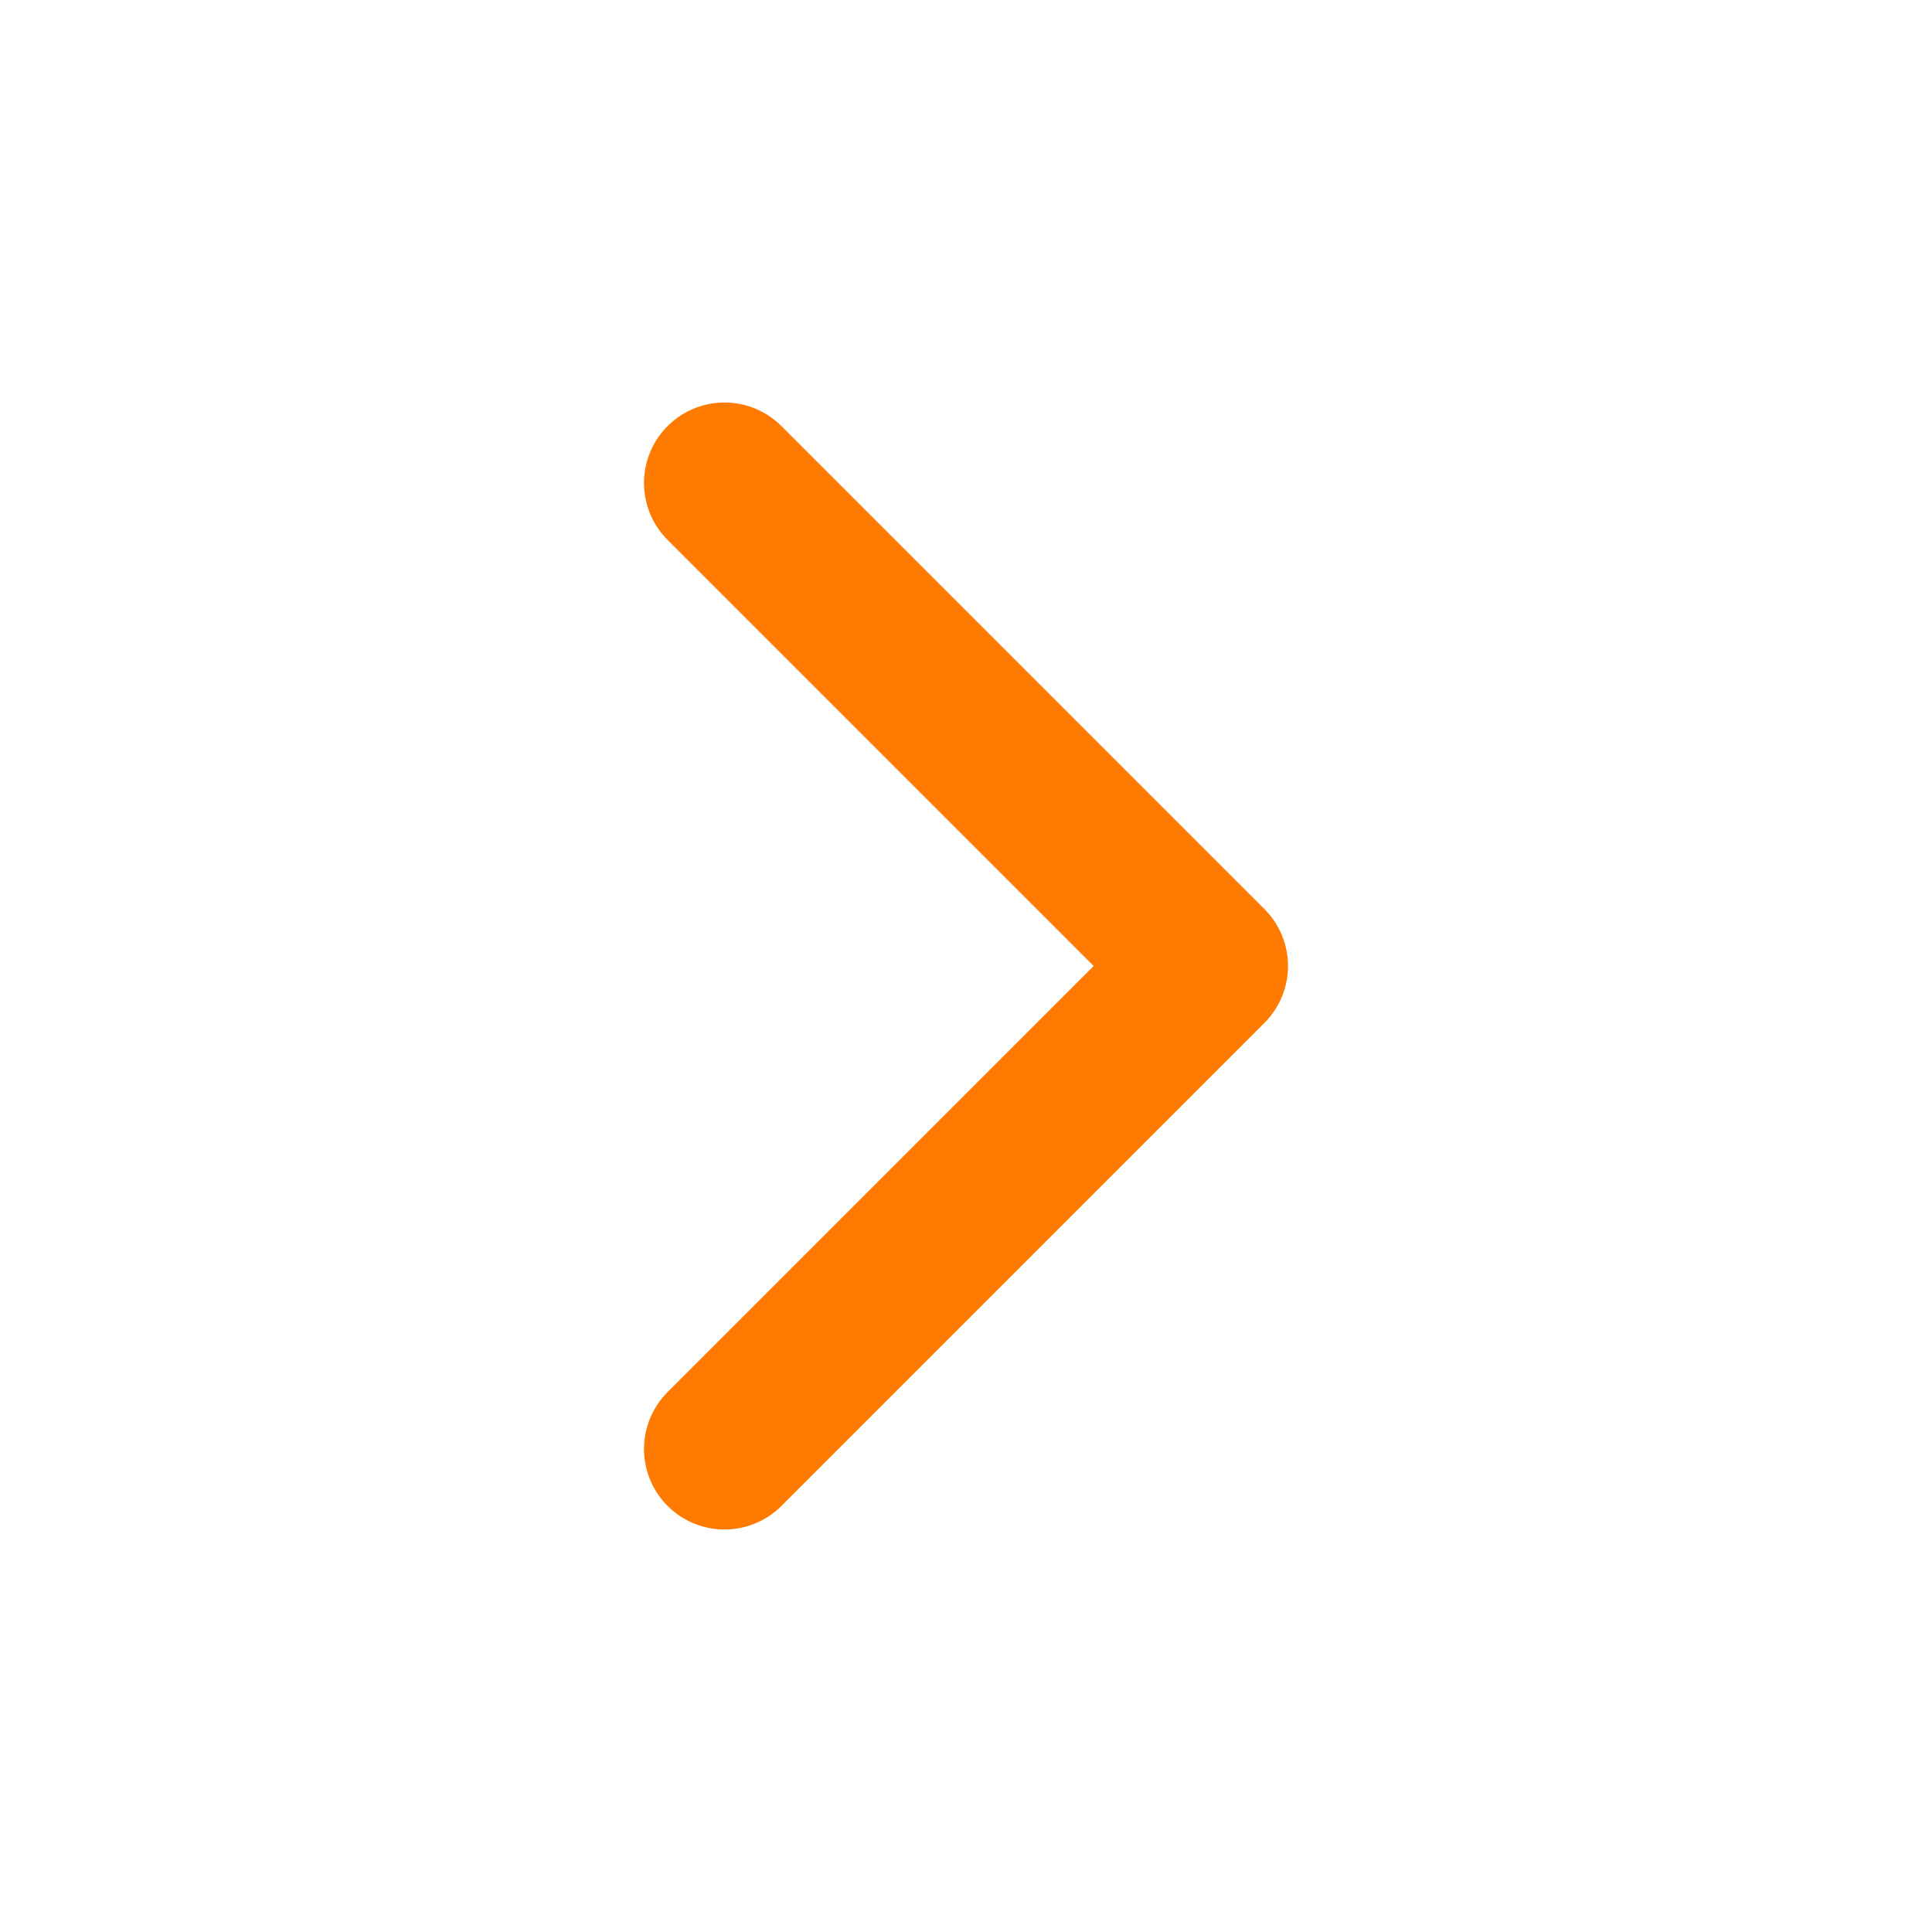
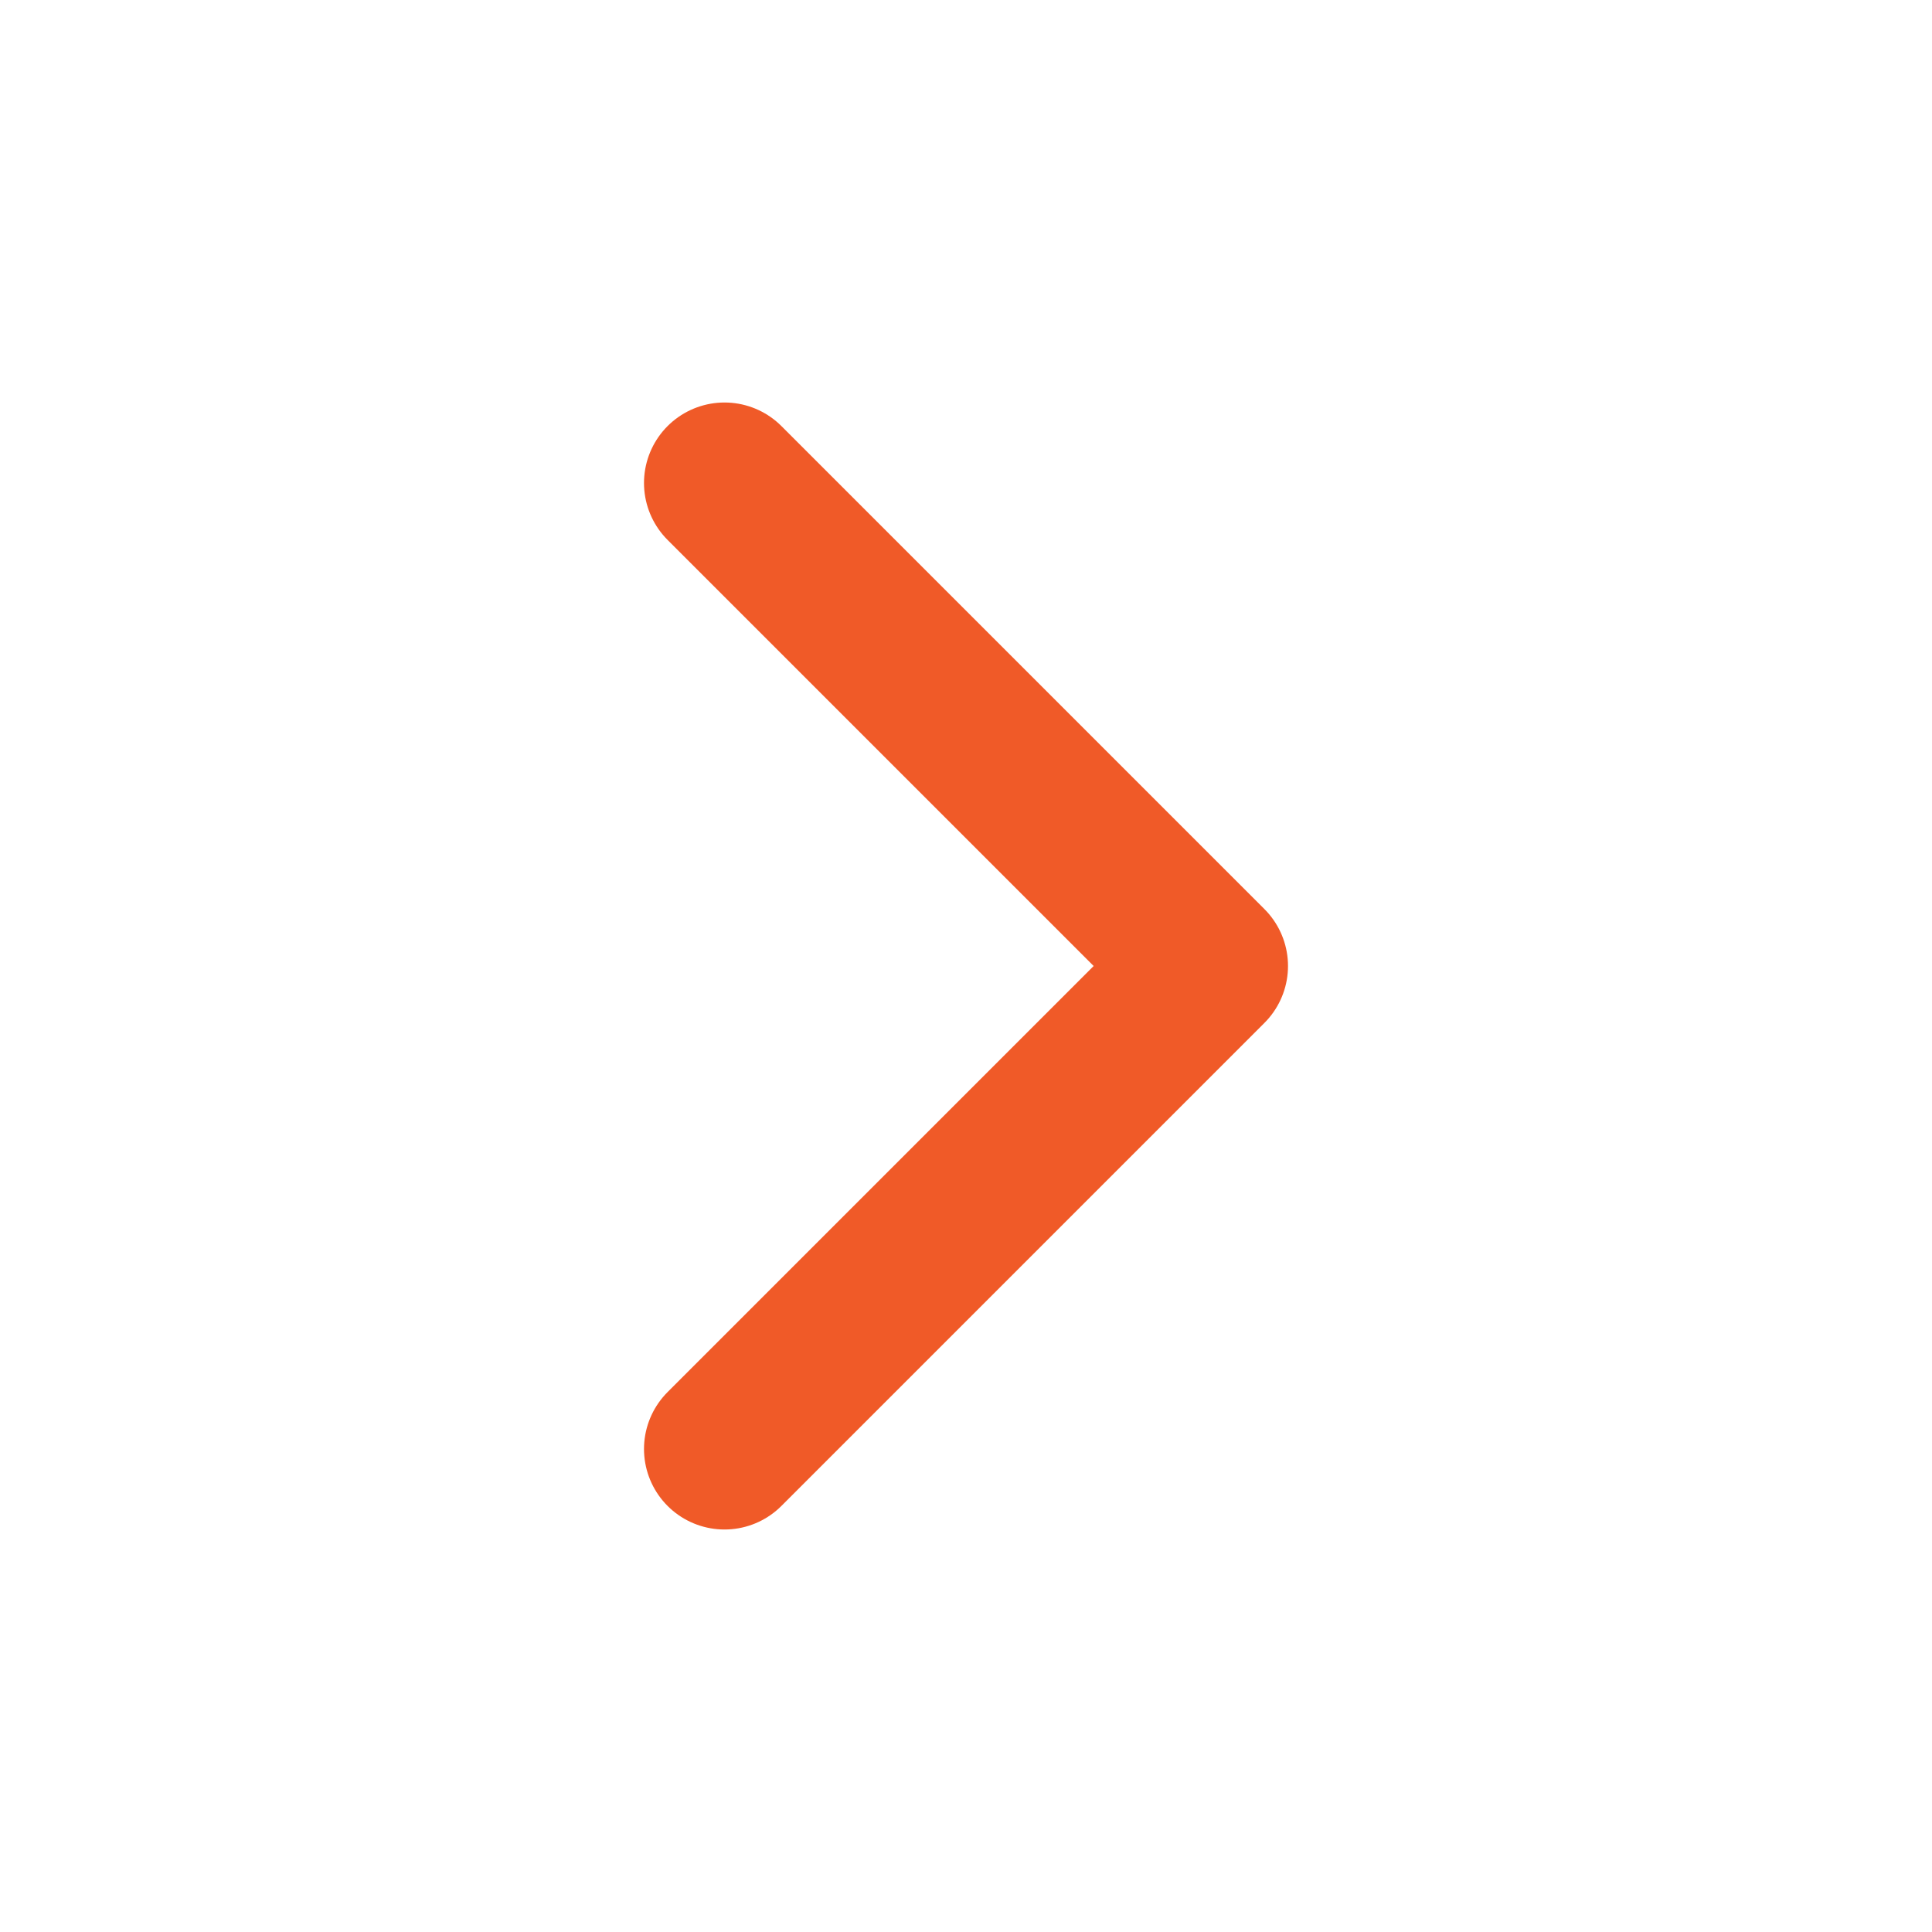
- <svg xmlns="http://www.w3.org/2000/svg" class="lucide lucide-chevron-right" width="24" height="24" viewBox="0 0 24 24" fill="none" stroke="#FF7A00" stroke-width="2" stroke-linecap="round" stroke-linejoin="round">
+ <svg xmlns="http://www.w3.org/2000/svg" class="lucide lucide-chevron-right" width="24" height="24" viewBox="0 0 24 24" fill="none" stroke="#F05A28" stroke-width="2" stroke-linecap="round" stroke-linejoin="round">
  <path d="m9 18 6-6-6-6" />
</svg>
